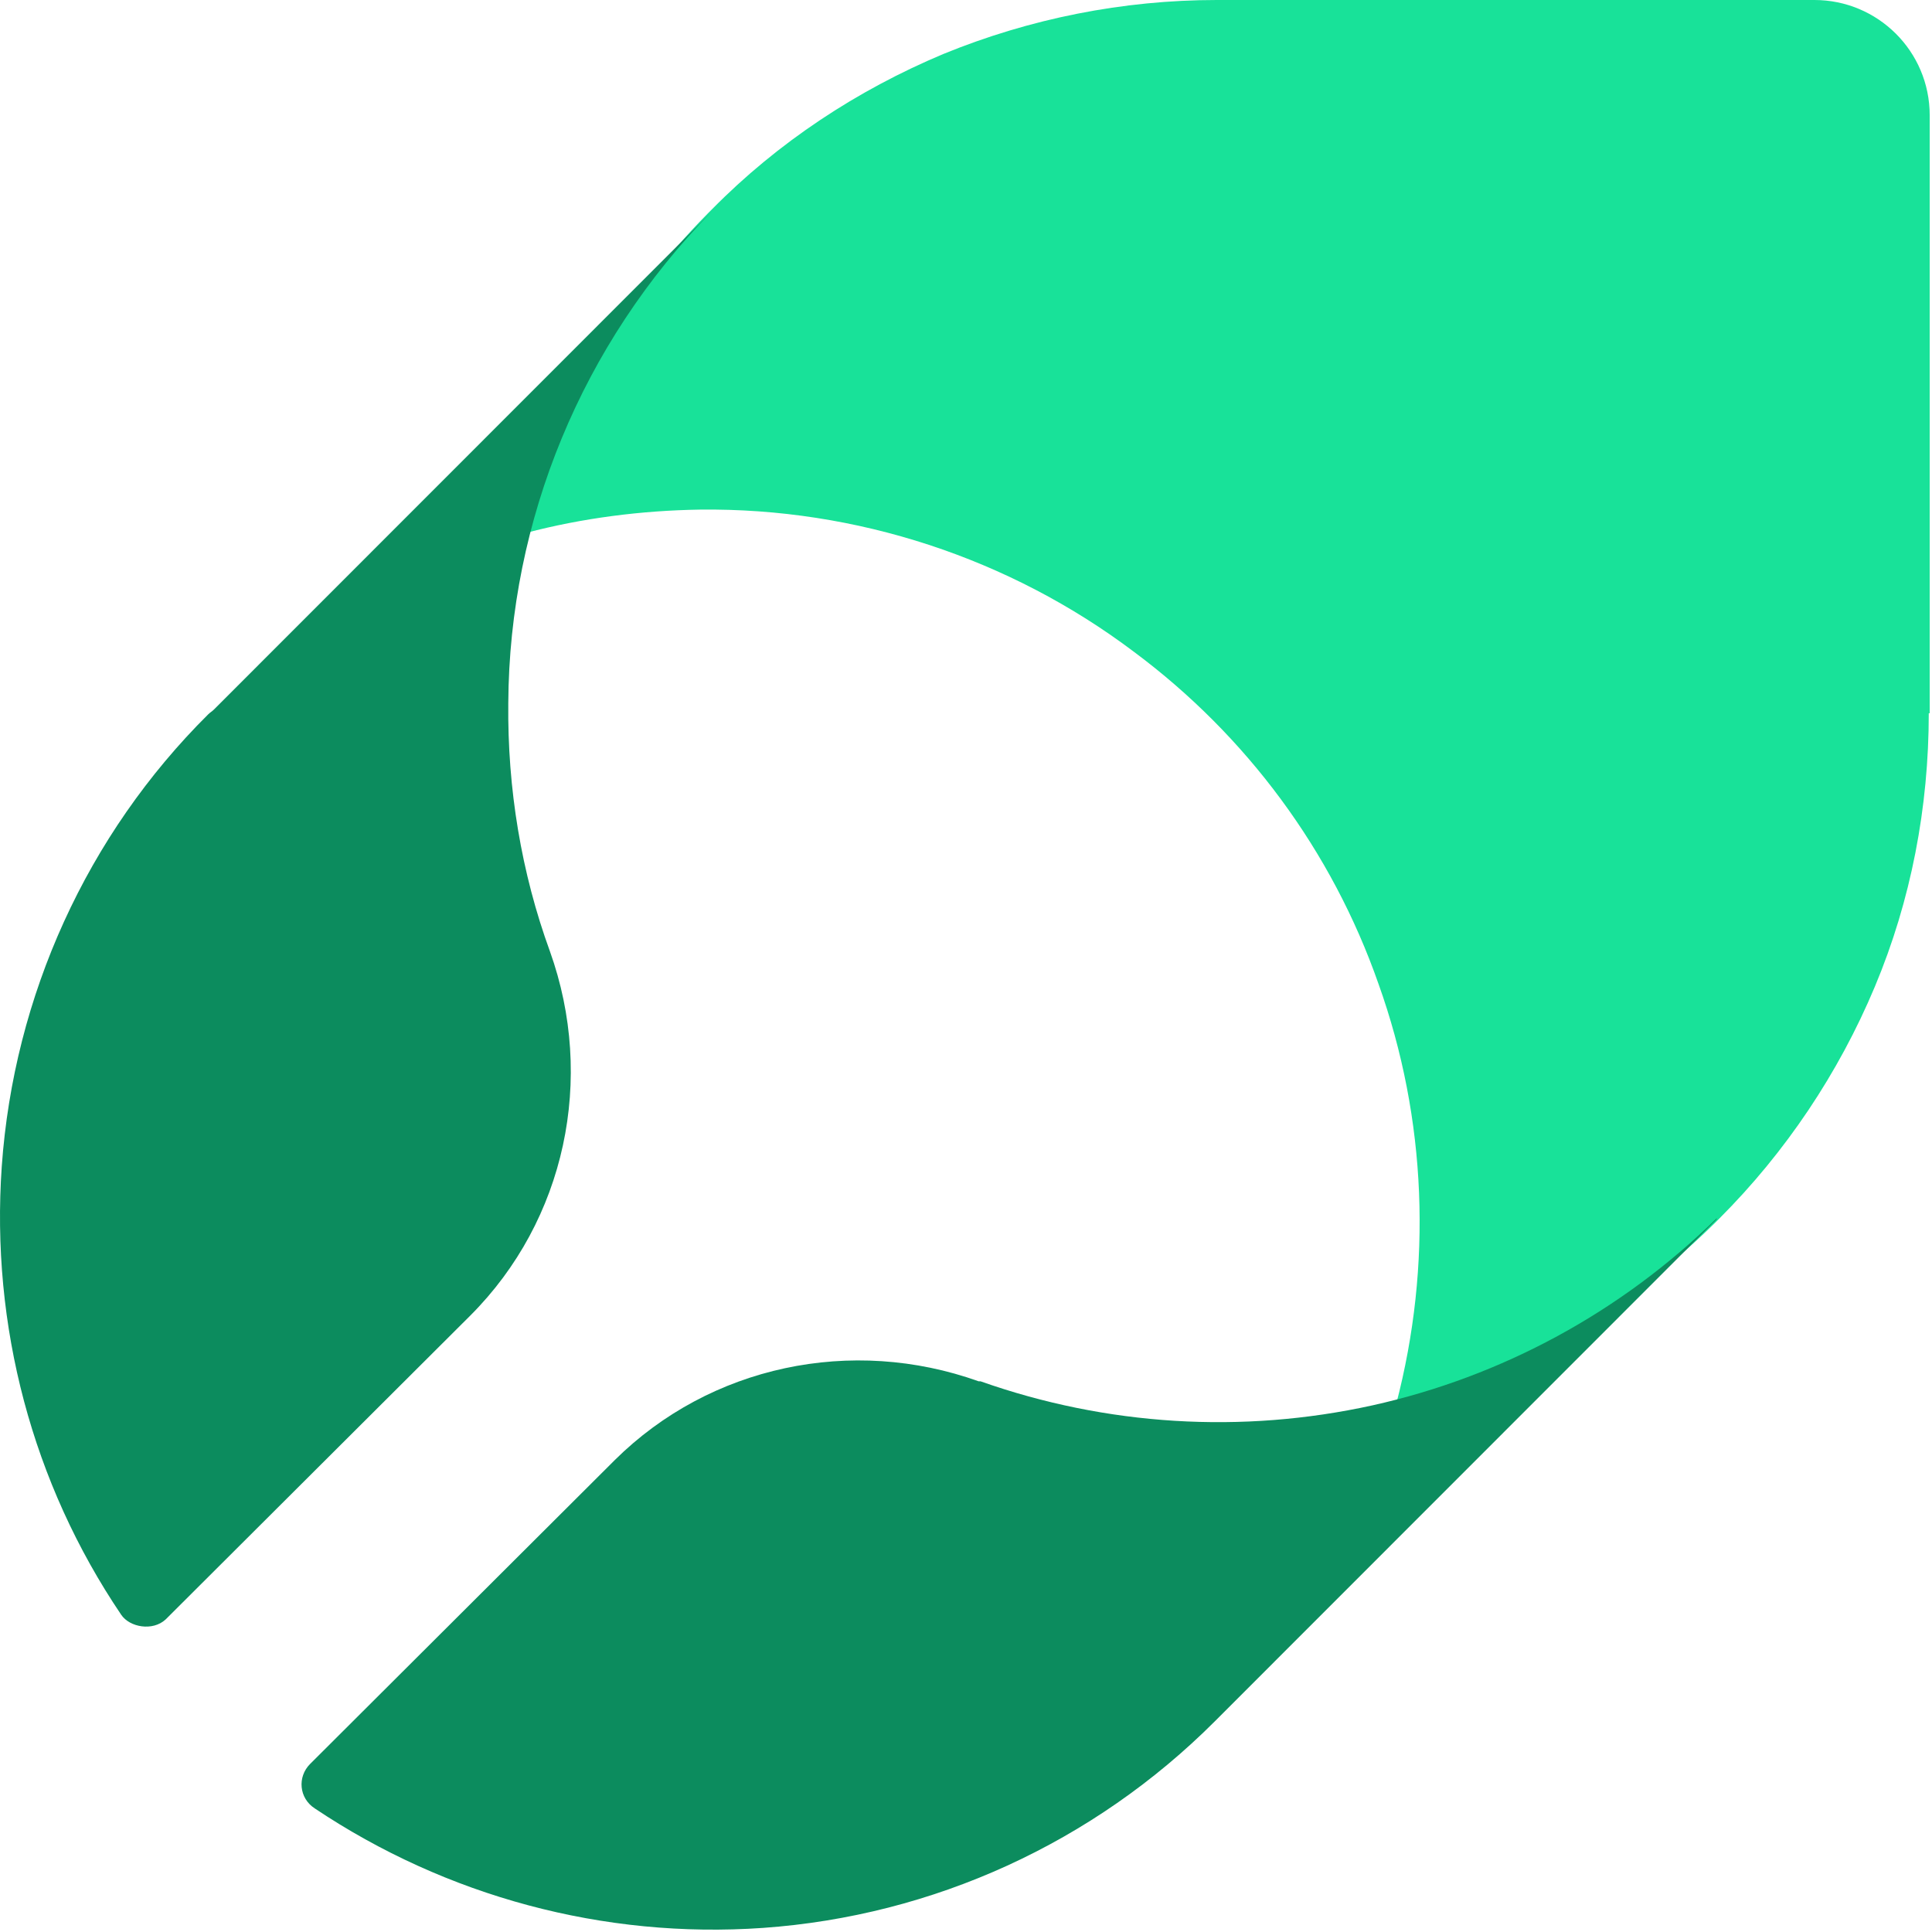
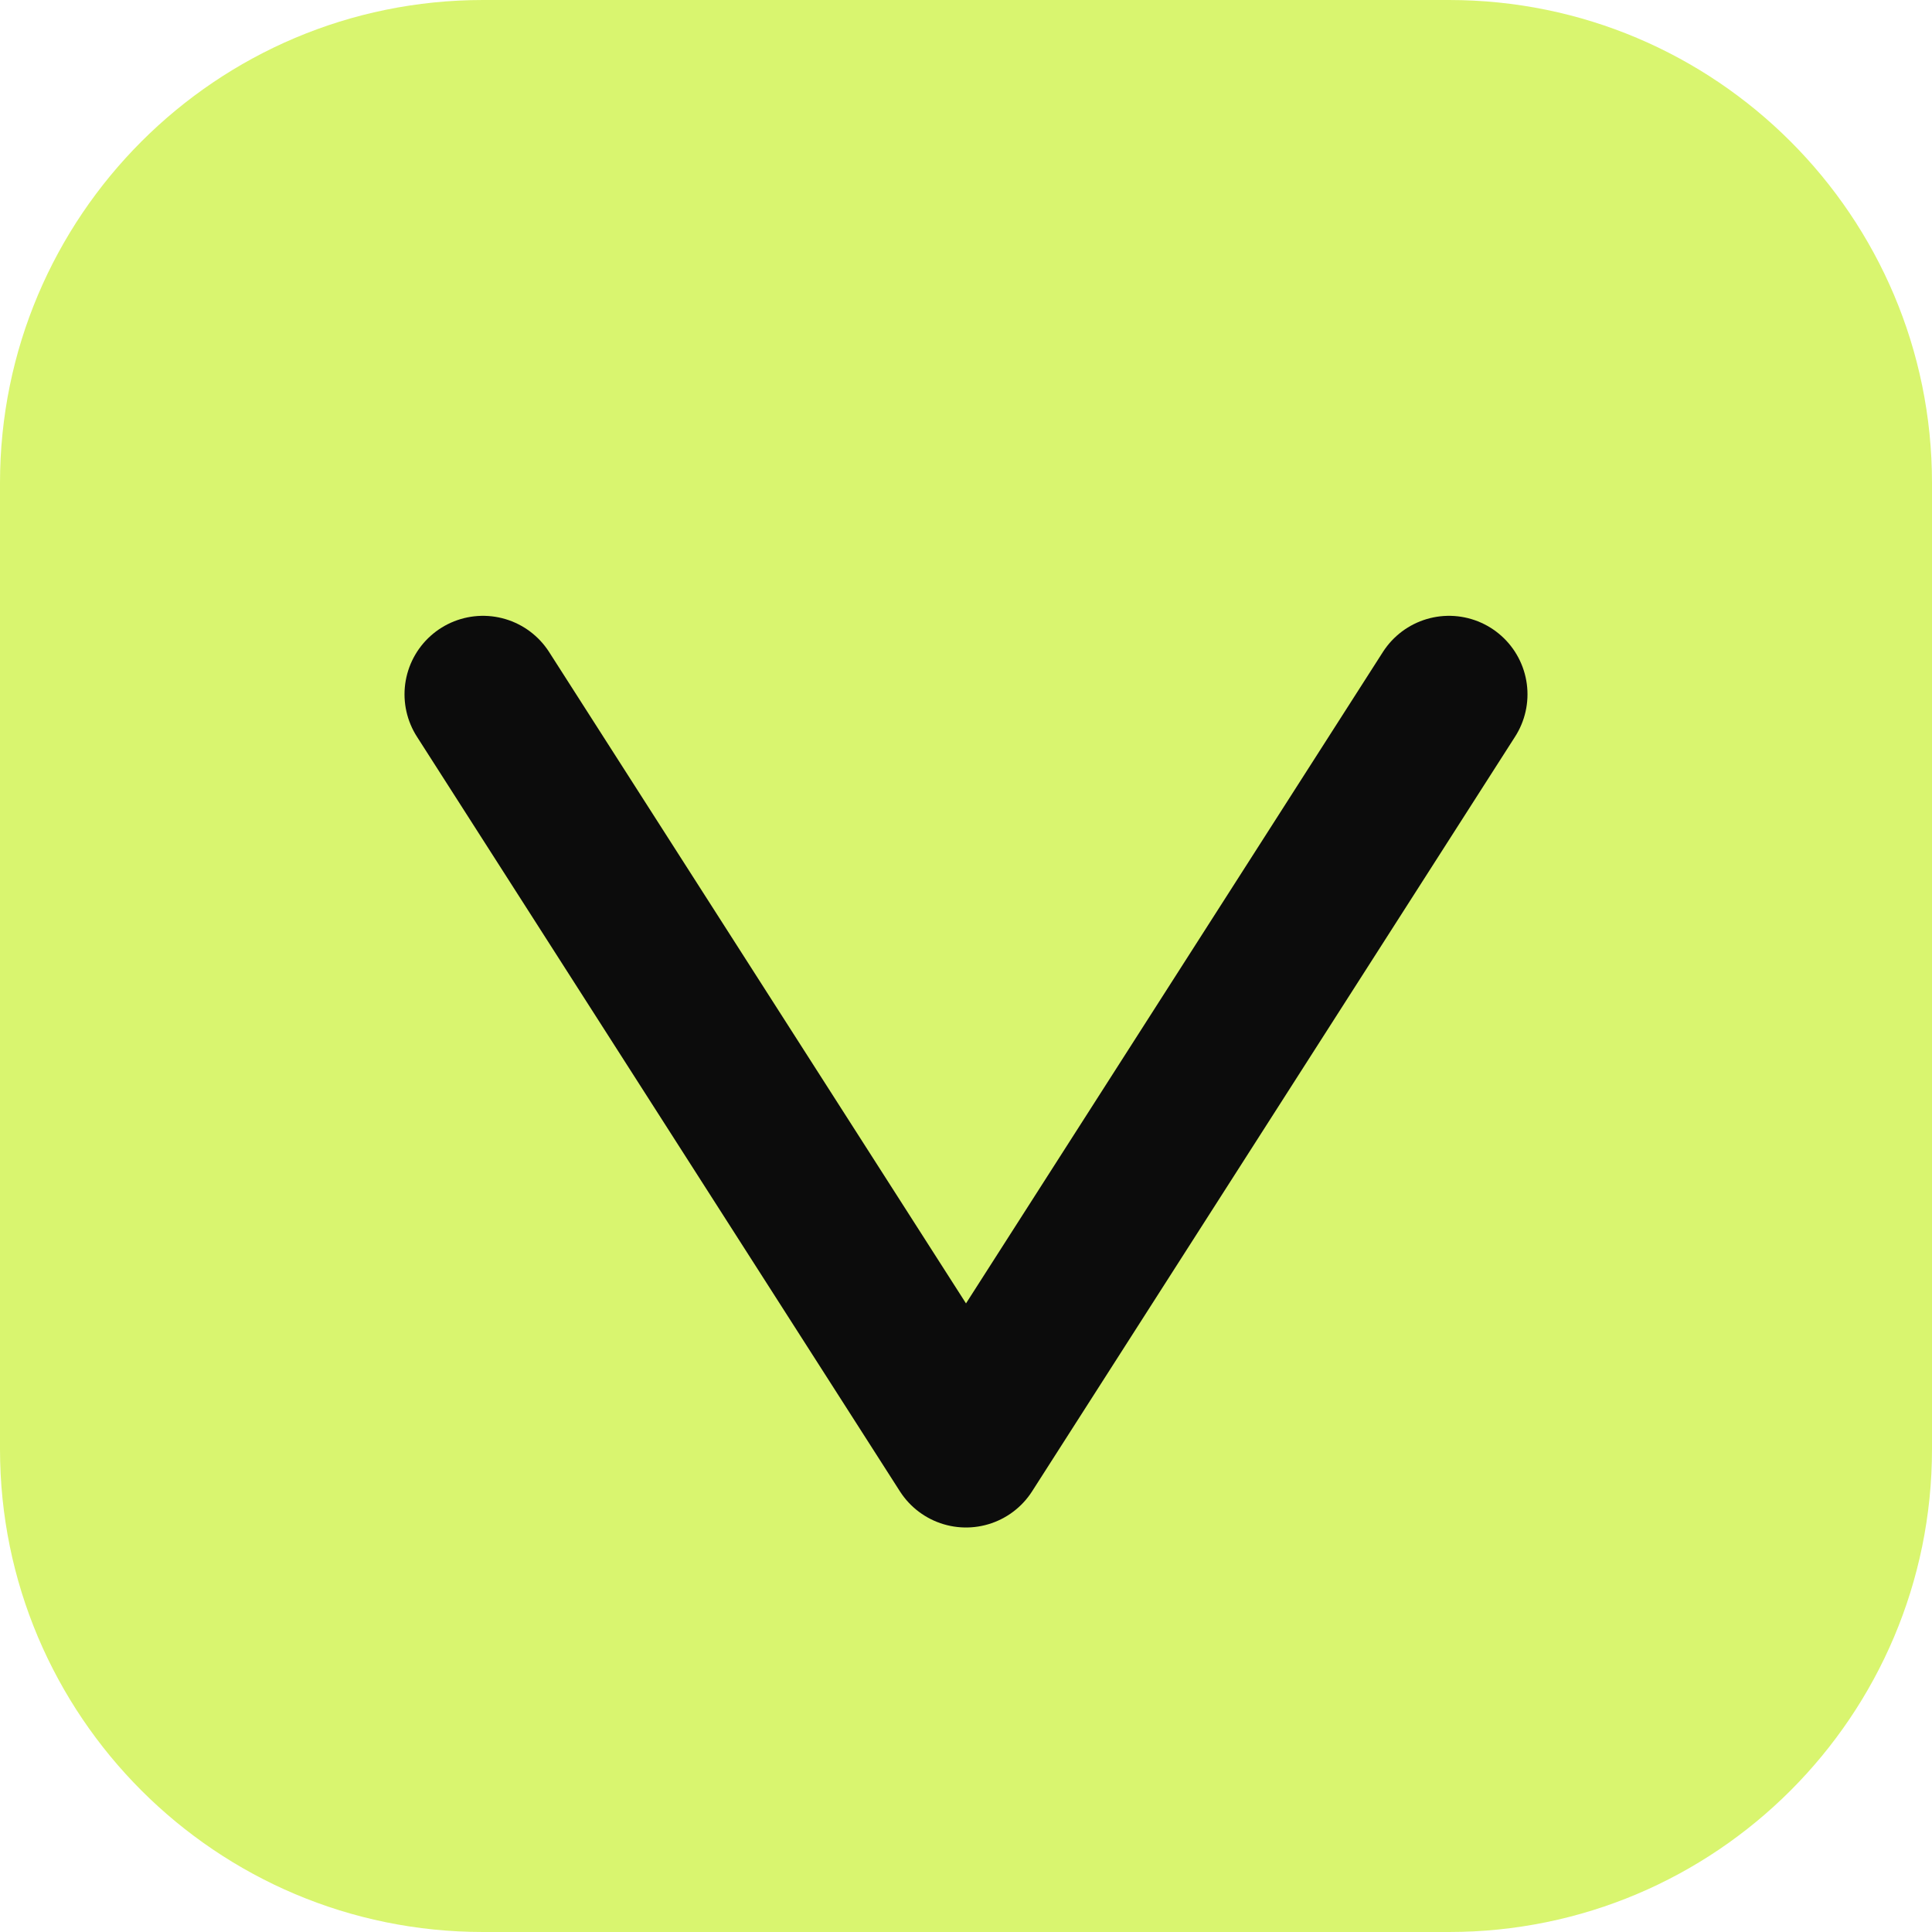
- <svg xmlns="http://www.w3.org/2000/svg" width="502" height="502" viewBox="0 0 502 502" fill="none">
-   <path d="M501.402 185.33V29.962C501.402 13.29 487.876 0 471.453 0H316.156C291.763 0 267.611 4.832 245.15 14.014C222.689 23.438 202.16 36.969 185.012 54.367L183.804 55.575C161.101 78.53 144.92 107.042 136.708 138.454C151.441 134.588 166.656 132.655 181.871 132.413C222.447 131.93 262.298 144.978 294.661 169.383C323.885 191.13 346.104 221.092 358.18 255.645C370.739 290.681 372.188 328.859 362.769 364.862C393.925 356.647 422.666 340.457 445.611 317.744L446.818 316.536C463.966 299.38 477.732 278.841 487.151 256.37C496.571 233.898 501.16 209.735 501.16 185.33H501.402Z" fill="#18E299" />
-   <path d="M132.071 182.706C132.312 135.044 151.32 89.307 184.764 55.125L55.557 184.391C55.076 184.873 54.594 185.113 54.113 185.595C22.593 216.888 3.586 258.774 0.458 303.066C-2.43 344.47 8.397 385.392 31.496 419.575C33.699 422.835 39.677 423.907 43.046 420.778L122.206 341.822C146.989 317.028 154.689 280.198 142.899 247.219C135.44 226.758 131.831 204.852 132.071 182.706Z" fill="#0C8C5E" />
-   <path d="M446.067 316.547C421.284 340.86 390.245 357.71 356.56 365.172C322.634 372.635 287.506 370.468 254.783 358.914C254.783 358.914 254.542 358.914 254.301 358.914C221.338 347.118 184.525 354.821 159.742 379.375L80.581 458.331C77.212 461.701 77.694 467.238 81.784 469.885C115.95 492.754 156.855 503.827 198.24 500.938C242.512 497.809 284.137 478.792 315.656 447.258L316.859 446.054L446.067 316.788V316.547Z" fill="#0C8C5E" />
+ <svg xmlns="http://www.w3.org/2000/svg" width="32" height="32" viewBox="0 0 32 32" fill="none">
+   <rect width="32" height="32" rx="8" fill="#D9F56F" />
+   <path d="M8 11.5 16 24l8-12.5" stroke="#0C0C0C" stroke-width="2.6" stroke-linecap="round" stroke-linejoin="round" />
</svg>
